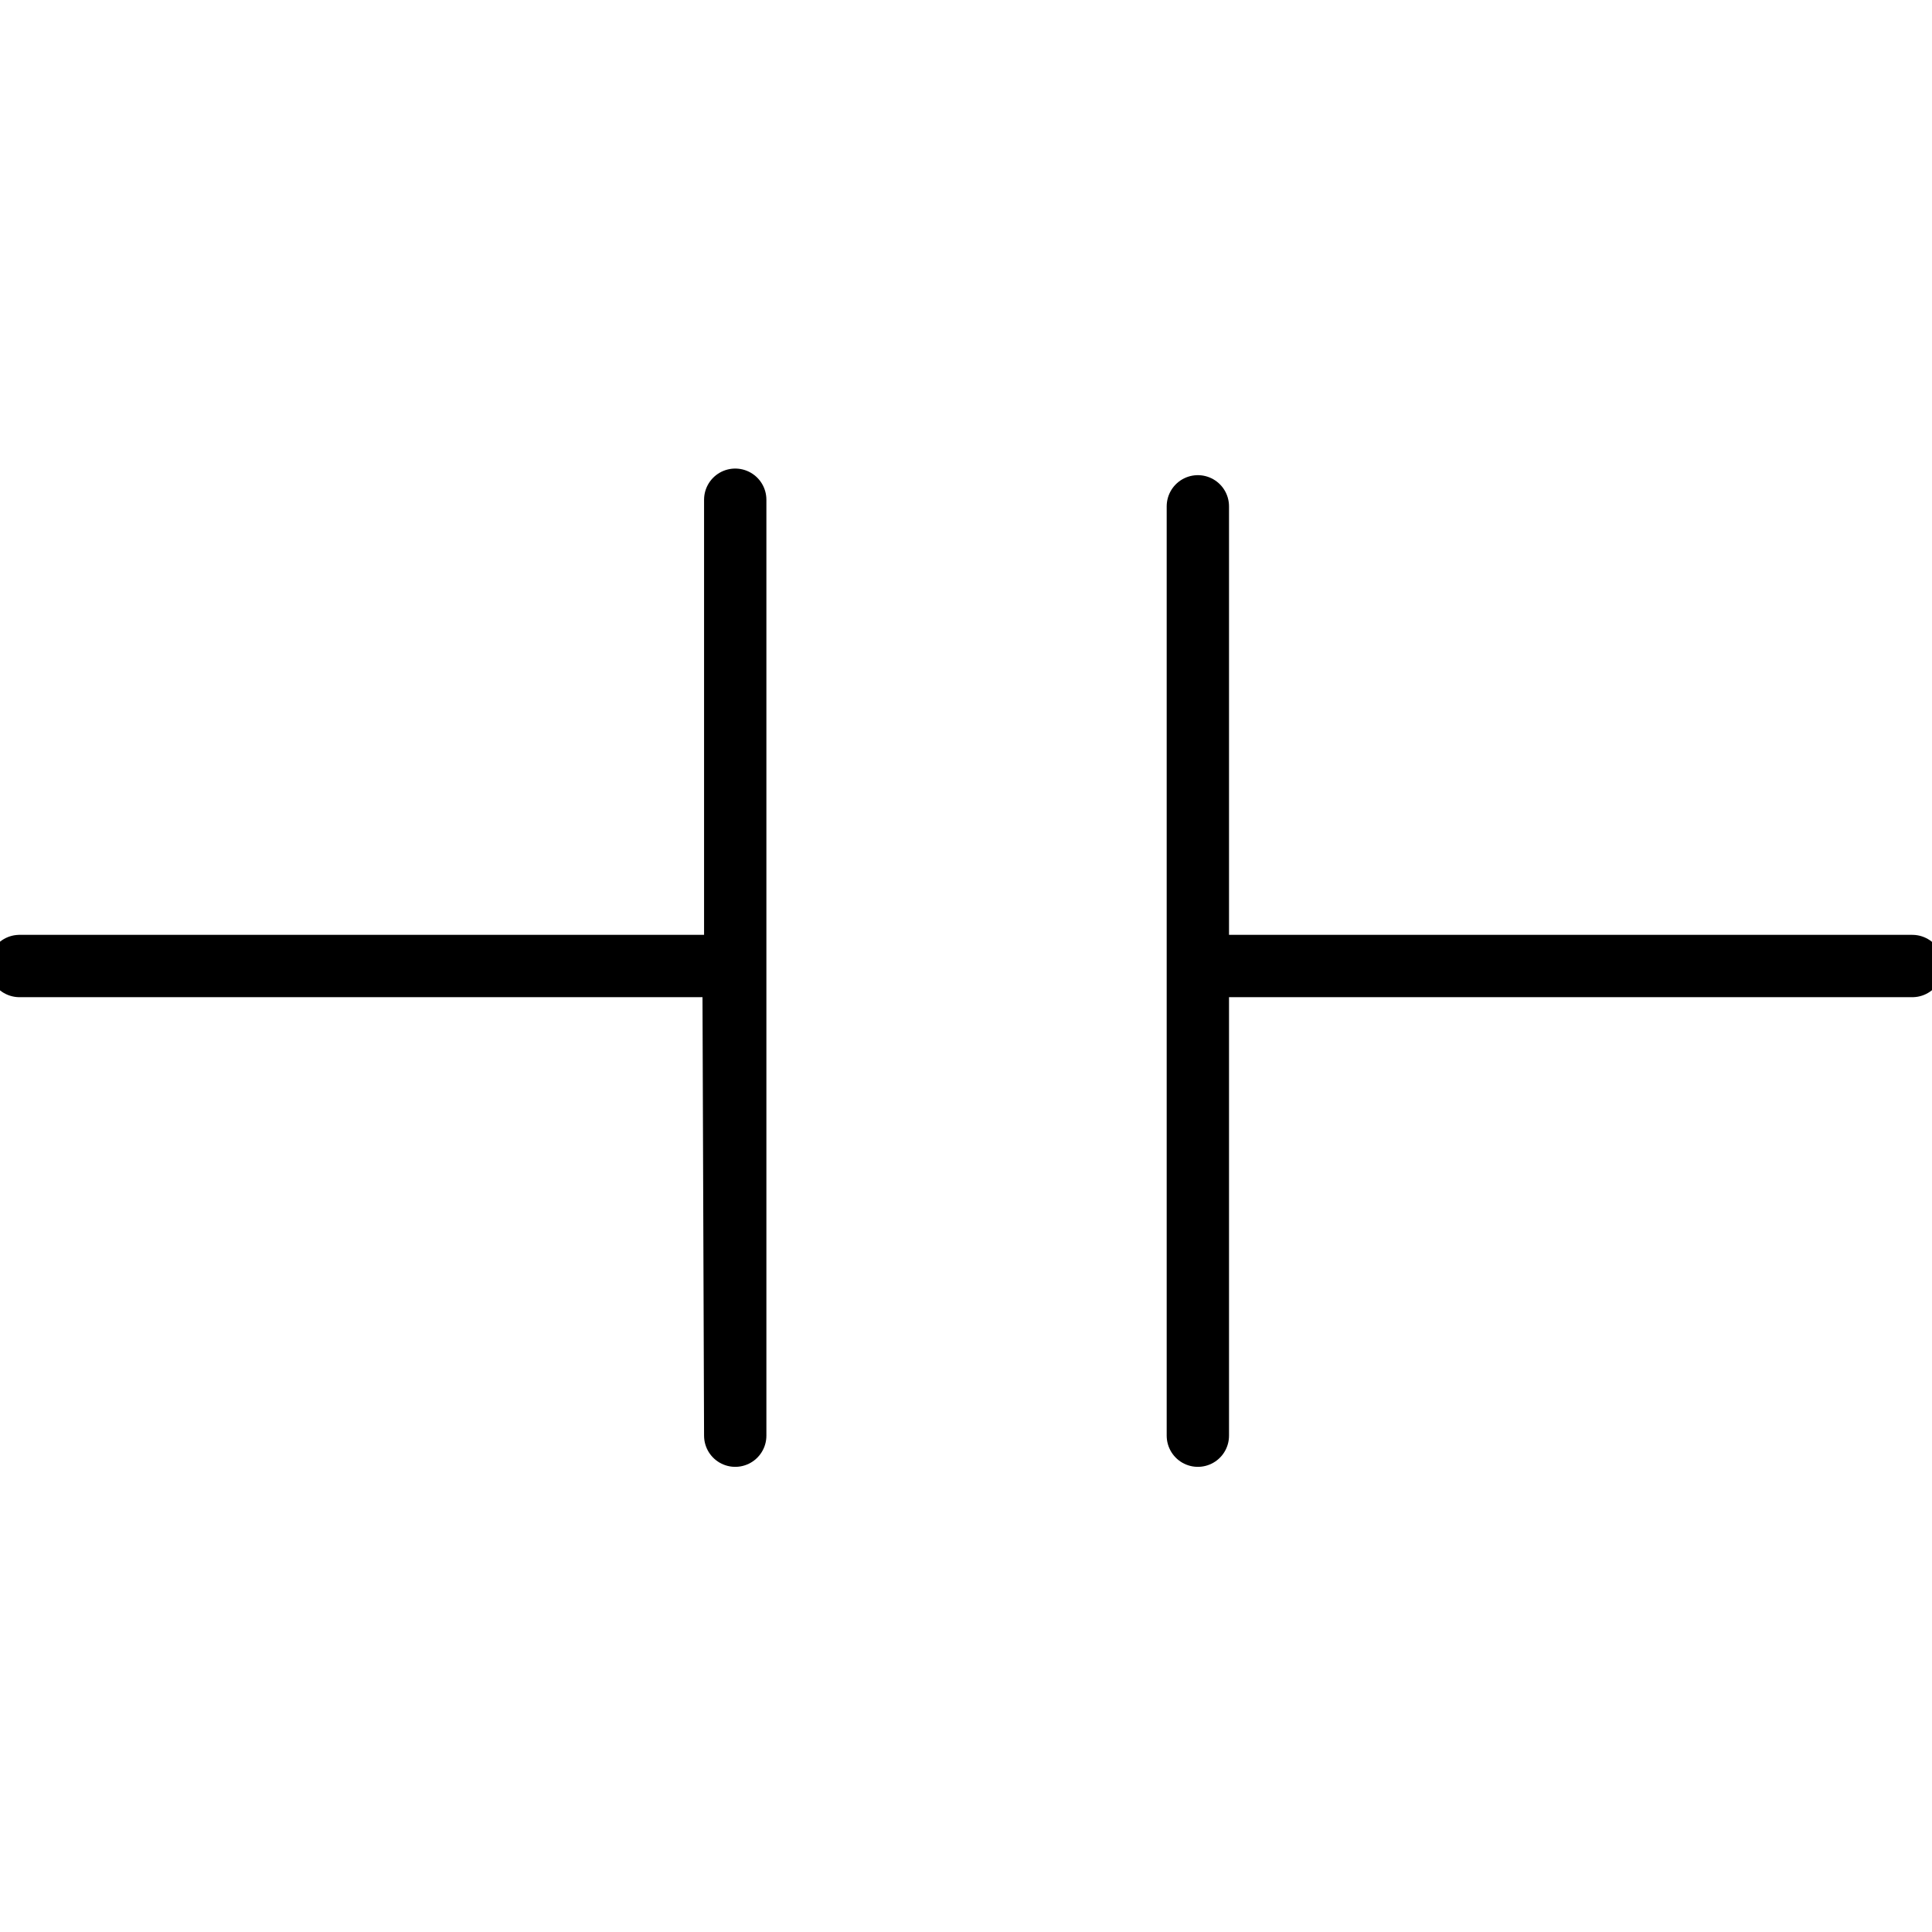
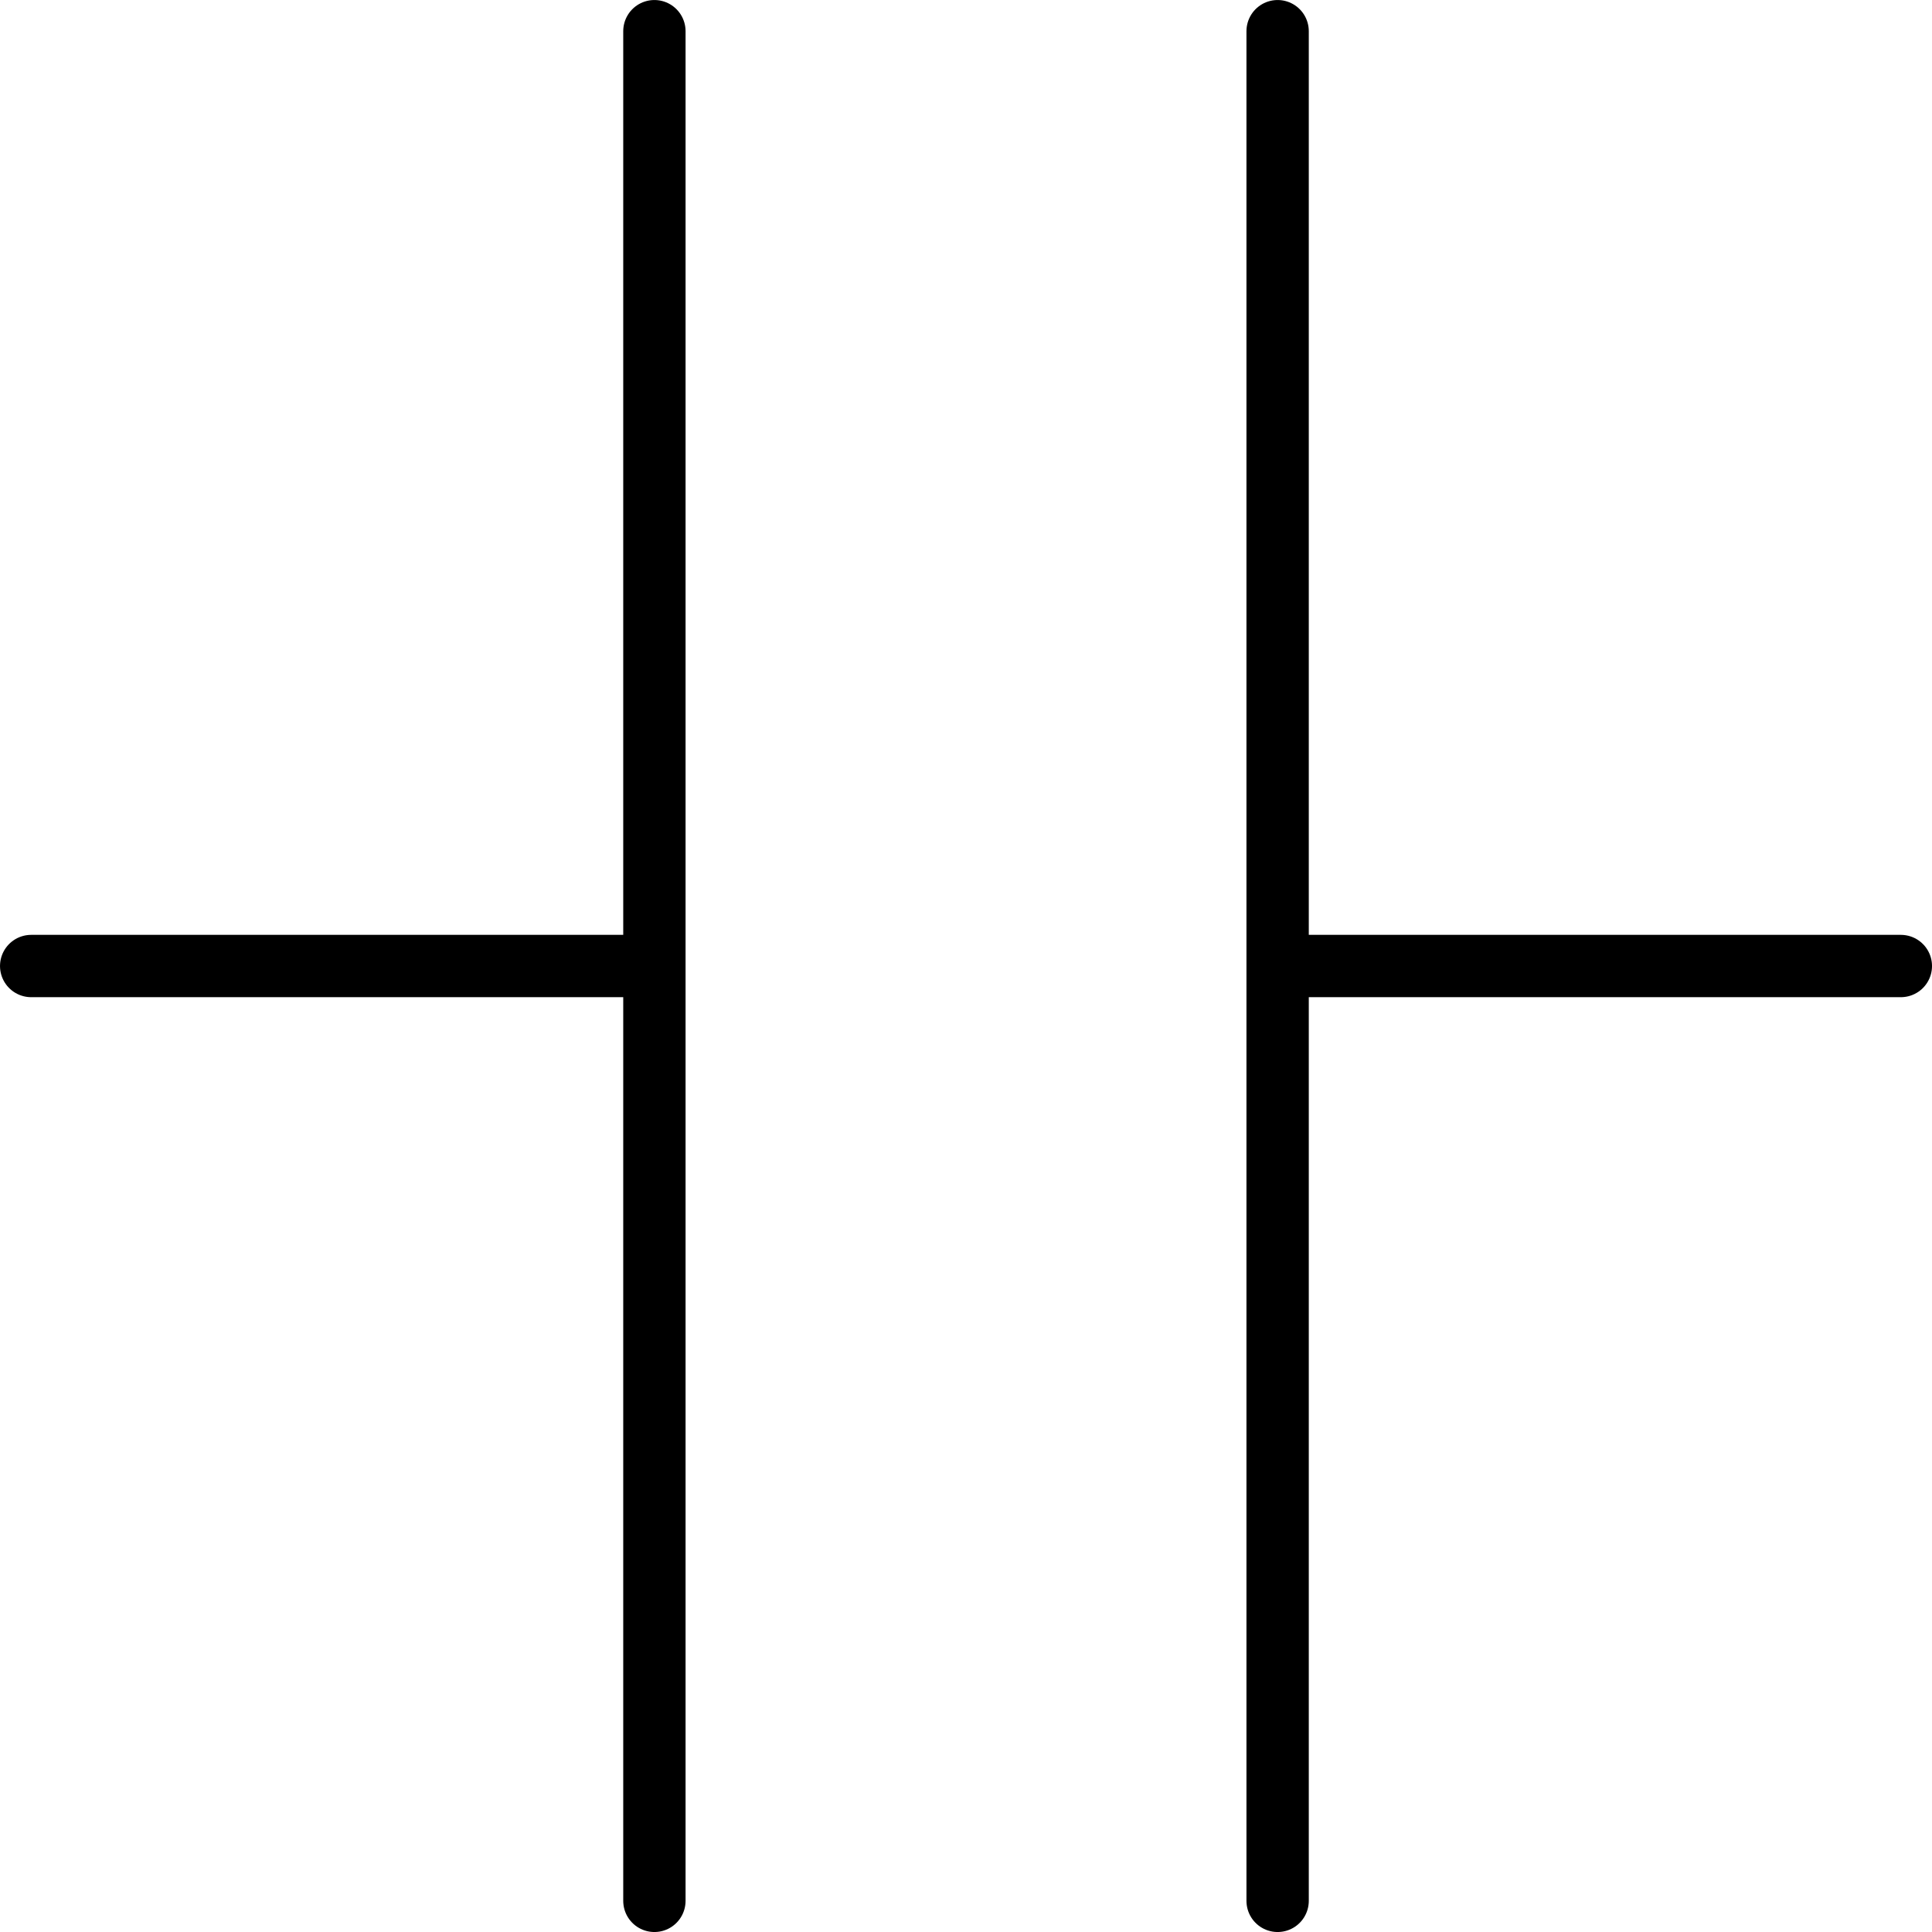
<svg xmlns="http://www.w3.org/2000/svg" width="1.22in" height="1.22in" viewBox="0 0 31 31" version="1.1" id="svg5">
  <defs id="defs2" />
  <g id="layer1" transform="translate(-14.56083,-139.3797)" style="display:inline">
-     <path id="path9319" d="m 16.331,154.88 c -1.902,0 -3.358,0 5,0 h 5 l 0.027,7.536 v -15.018" style="fill:none;fill-rule:evenodd;stroke:#000000;stroke-width:1;stroke-linecap:round;stroke-linejoin:round;stroke-miterlimit:4;stroke-dasharray:none;stroke-opacity:1" />
-     <path id="path9319-3" d="m 43.781,154.88 c 5.657,0 -6.667,0 -10,0 v -7.376 14.912" style="fill:none;fill-rule:evenodd;stroke:#000000;stroke-width:1;stroke-linecap:round;stroke-linejoin:round;stroke-miterlimit:4;stroke-dasharray:none;stroke-opacity:1" />
+     <path id="path9319" d="m 15.061,154.88 h 10 v 15 -30" style="fill:none;fill-rule:evenodd;stroke:#000000;stroke-width:1;stroke-linecap:round;stroke-linejoin:round;stroke-miterlimit:4;stroke-dasharray:none;stroke-opacity:1" />
+     <path id="path9319-3" d="m 45.061,154.88 h -10 v -15 30" style="fill:none;fill-rule:evenodd;stroke:#000000;stroke-width:1;stroke-linecap:round;stroke-linejoin:round;stroke-miterlimit:4;stroke-dasharray:none;stroke-opacity:1" />
  </g>
  <g id="layer2" style="display:none" transform="translate(-29.5,-74.5)">
    <path style="display:inline;fill:none;stroke:#fc0000;stroke-width:0.25;stroke-linecap:round;stroke-linejoin:round;stroke-miterlimit:4;stroke-dasharray:none;stroke-opacity:1" d="m 44.202,89.868 h 2" id="path237-3-7-3-6-9-2-0-5" />
    <path style="display:inline;fill:none;stroke:#fc0000;stroke-width:0.25;stroke-linecap:round;stroke-linejoin:round;stroke-miterlimit:4;stroke-dasharray:none;stroke-opacity:1" d="m 45.202,90.868 v -2" id="path239-6-5-5-2-1-7-9-0" />
  </g>
</svg>
